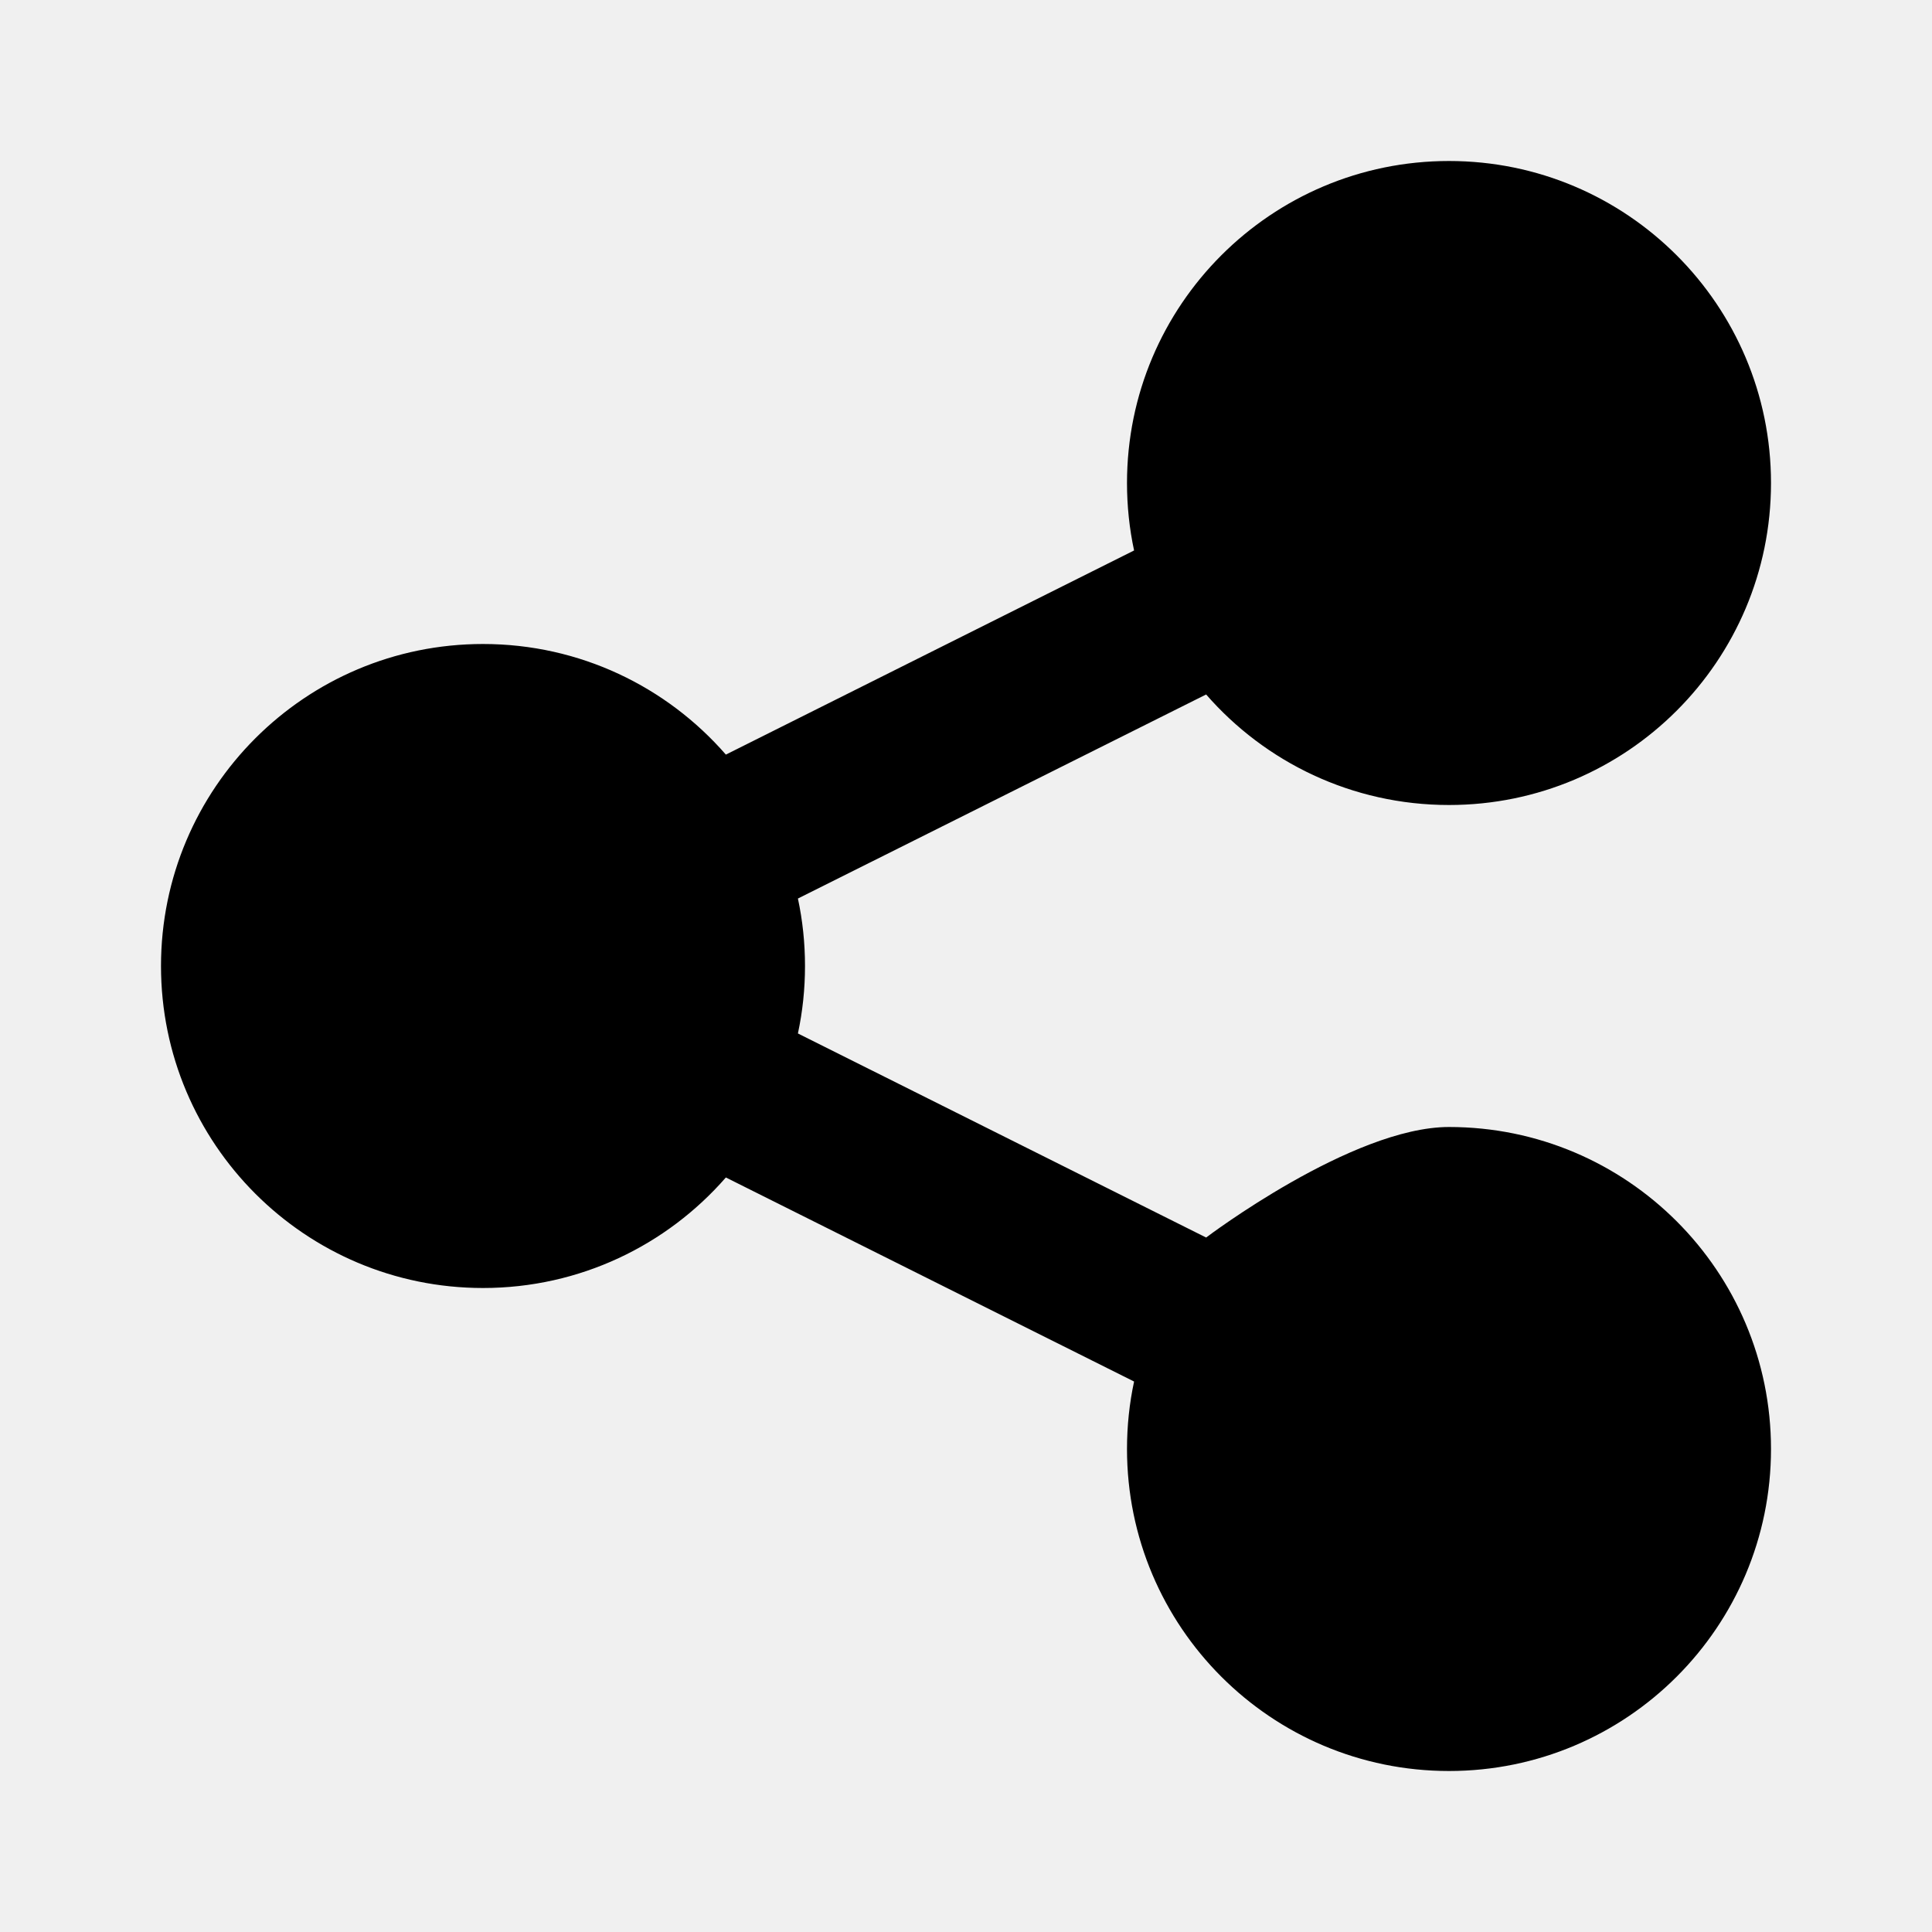
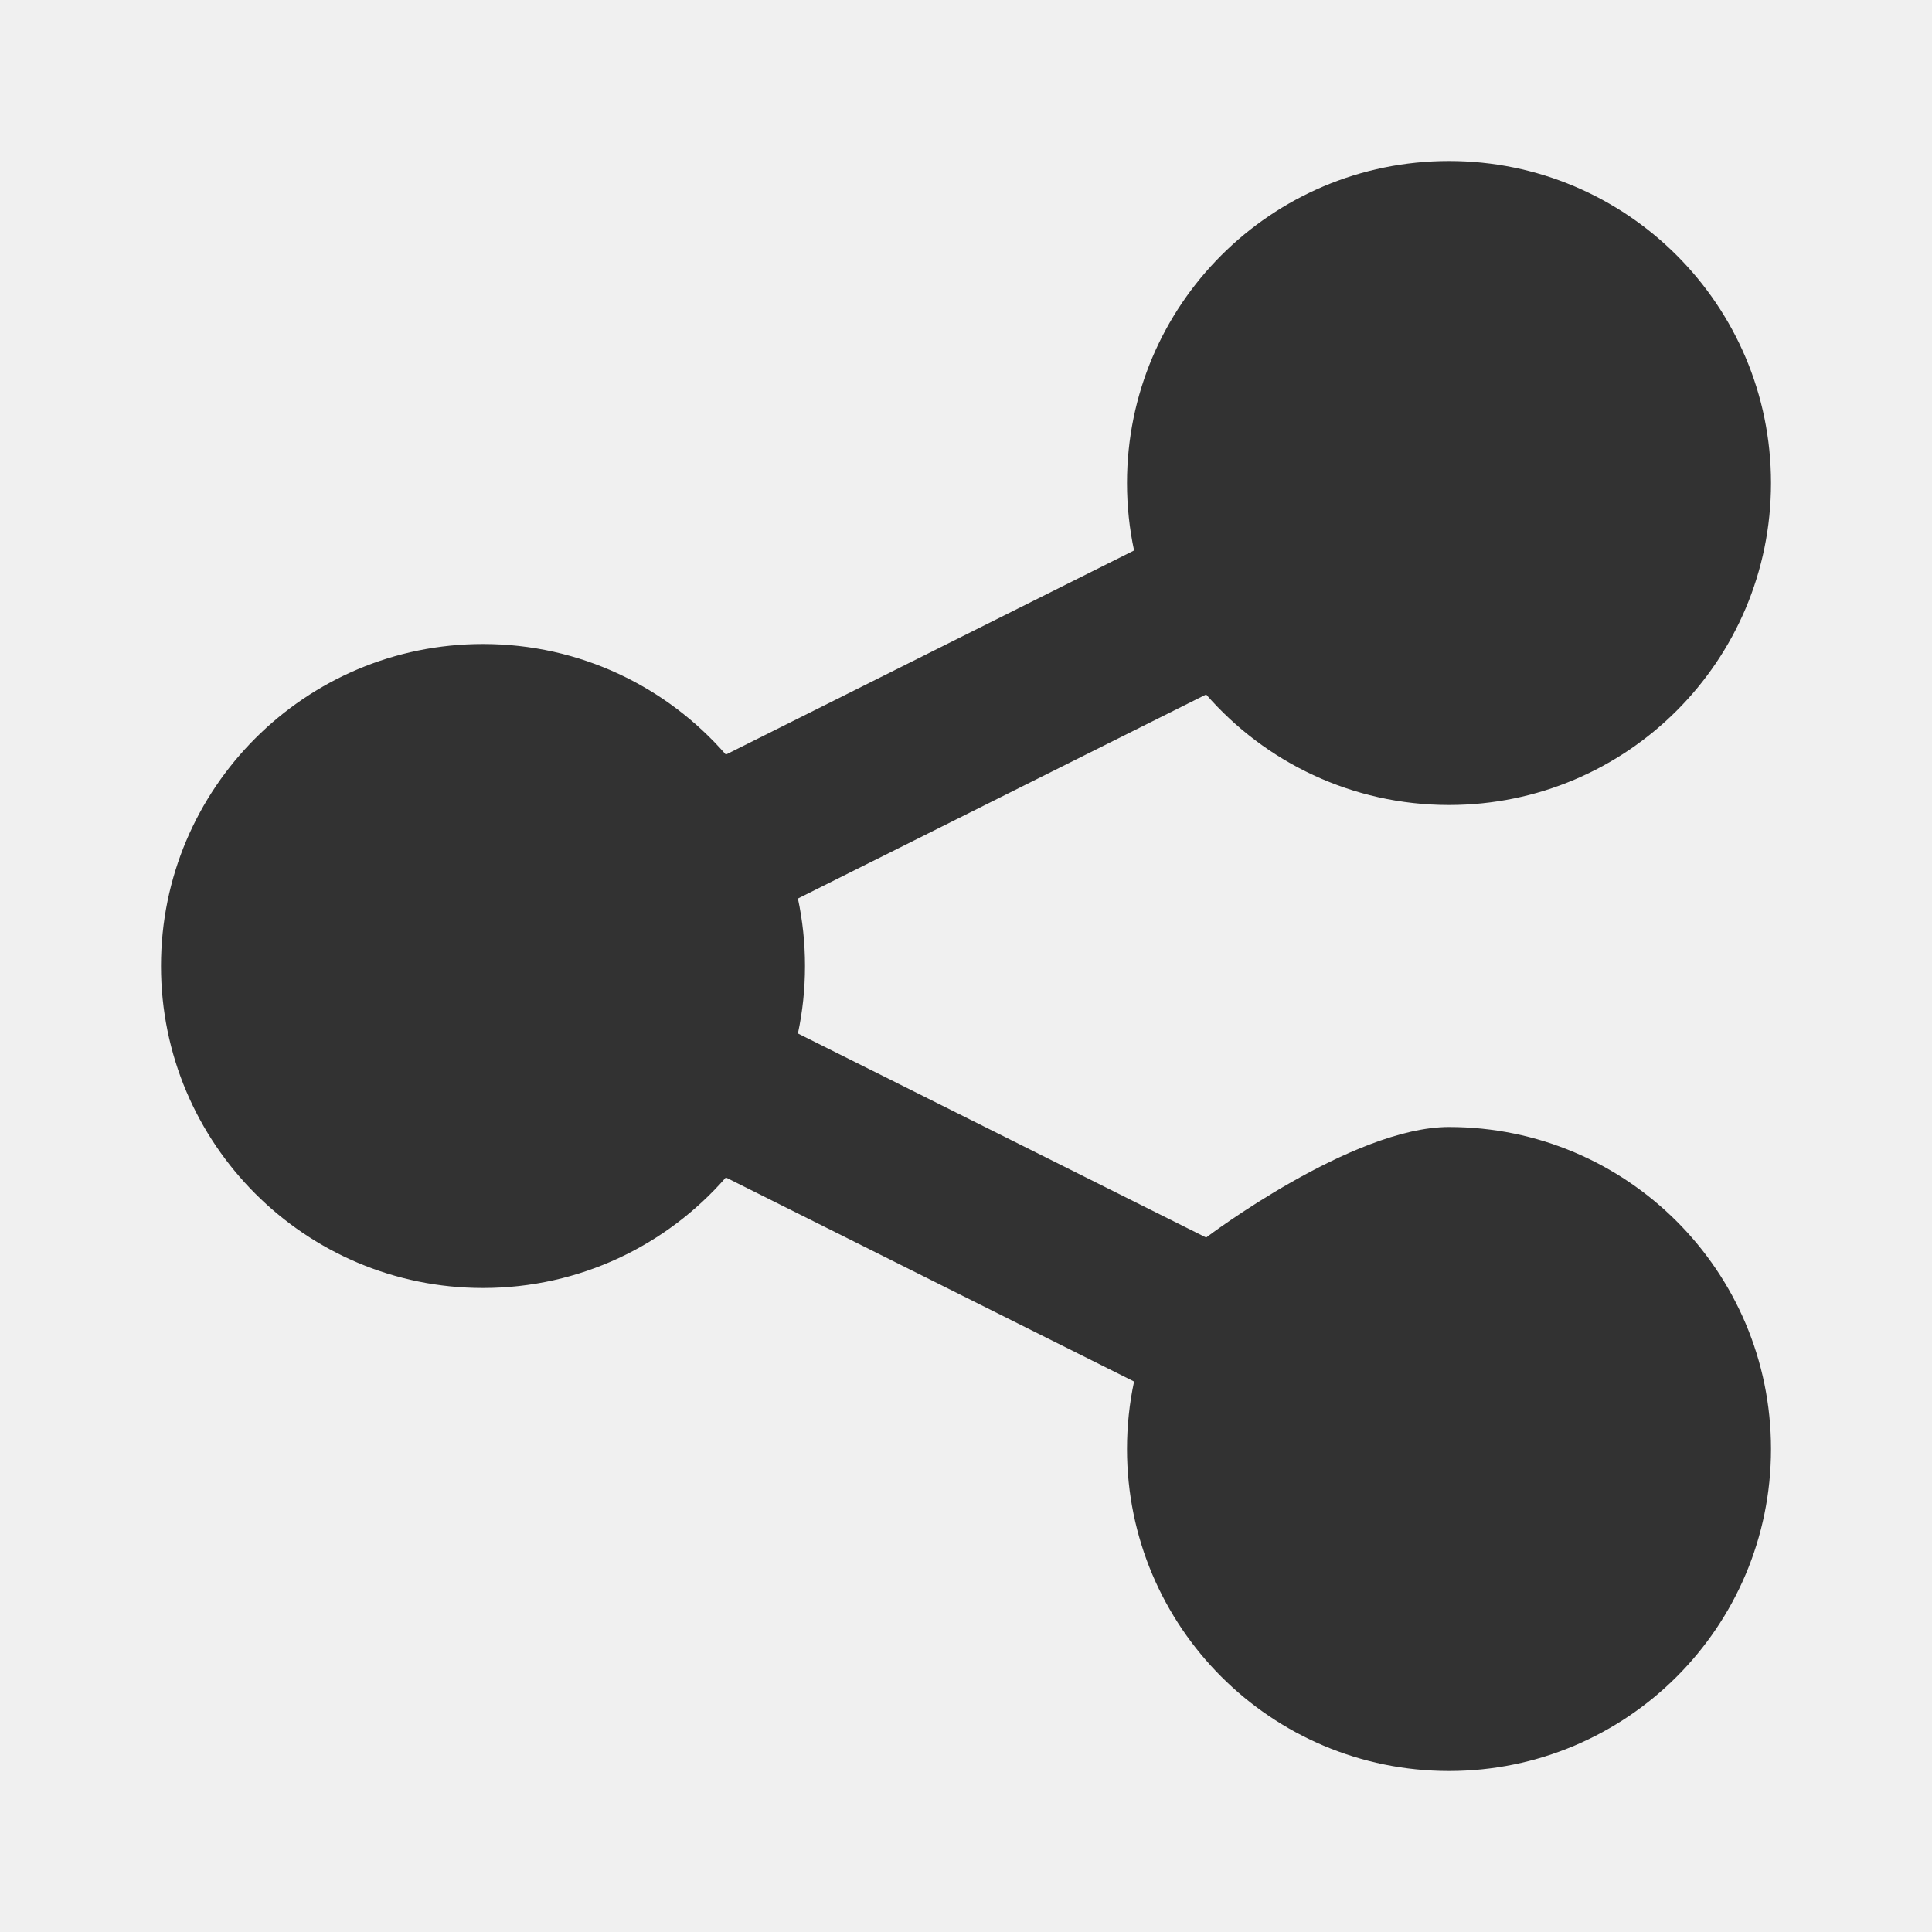
<svg xmlns="http://www.w3.org/2000/svg" width="64px" height="64px" viewBox="0 0 24 24" fill="none">
  <style type="text/css">
-       path {
-         fill: #000;
-       }
+     @media (prefers-color-scheme: light) {
+         path {
+           stroke: #000;
+         }
+     }
	  @media (prefers-color-scheme: dark) {
- 		path {
- 			fill: #fff;
- 		}
-       }
+         path {
+             stroke: #fff;
+         }
+     }
    </style>
  <g id="SVGRepo_bgCarrier" stroke-width="0" />
  <g id="SVGRepo_tracerCarrier" stroke-linecap="round" stroke-linejoin="round" />
  <g id="SVGRepo_iconCarrier">
    <rect width="24" height="24" />
    <path d="M14 6C14 3.791 15.791 2 18 2C20.209 2 22 3.791 22 6C22 8.209 20.209 10 18 10C16.796 10 15.716 9.468 14.983 8.627L9.912 11.162C9.97 11.432 10 11.713 10 12C10 12.287 9.97 12.568 9.912 12.838L14.983 15.373C14.983 15.373 16.796 14 18 14C20.209 14 22 15.791 22 18C22 20.209 20.209 22 18 22C15.791 22 14 20.209 14 18C14 17.713 14.03 17.432 14.088 17.162L9.017 14.627C8.284 15.468 7.204 16 6 16C3.791 16 2 14.209 2 12C2 9.791 3.791 8 6 8C7.204 8 8.284 8.532 9.017 9.374L14.088 6.838C14.03 6.568 14 6.287 14 6Z" fill="#323232" />
  </g>
</svg>
